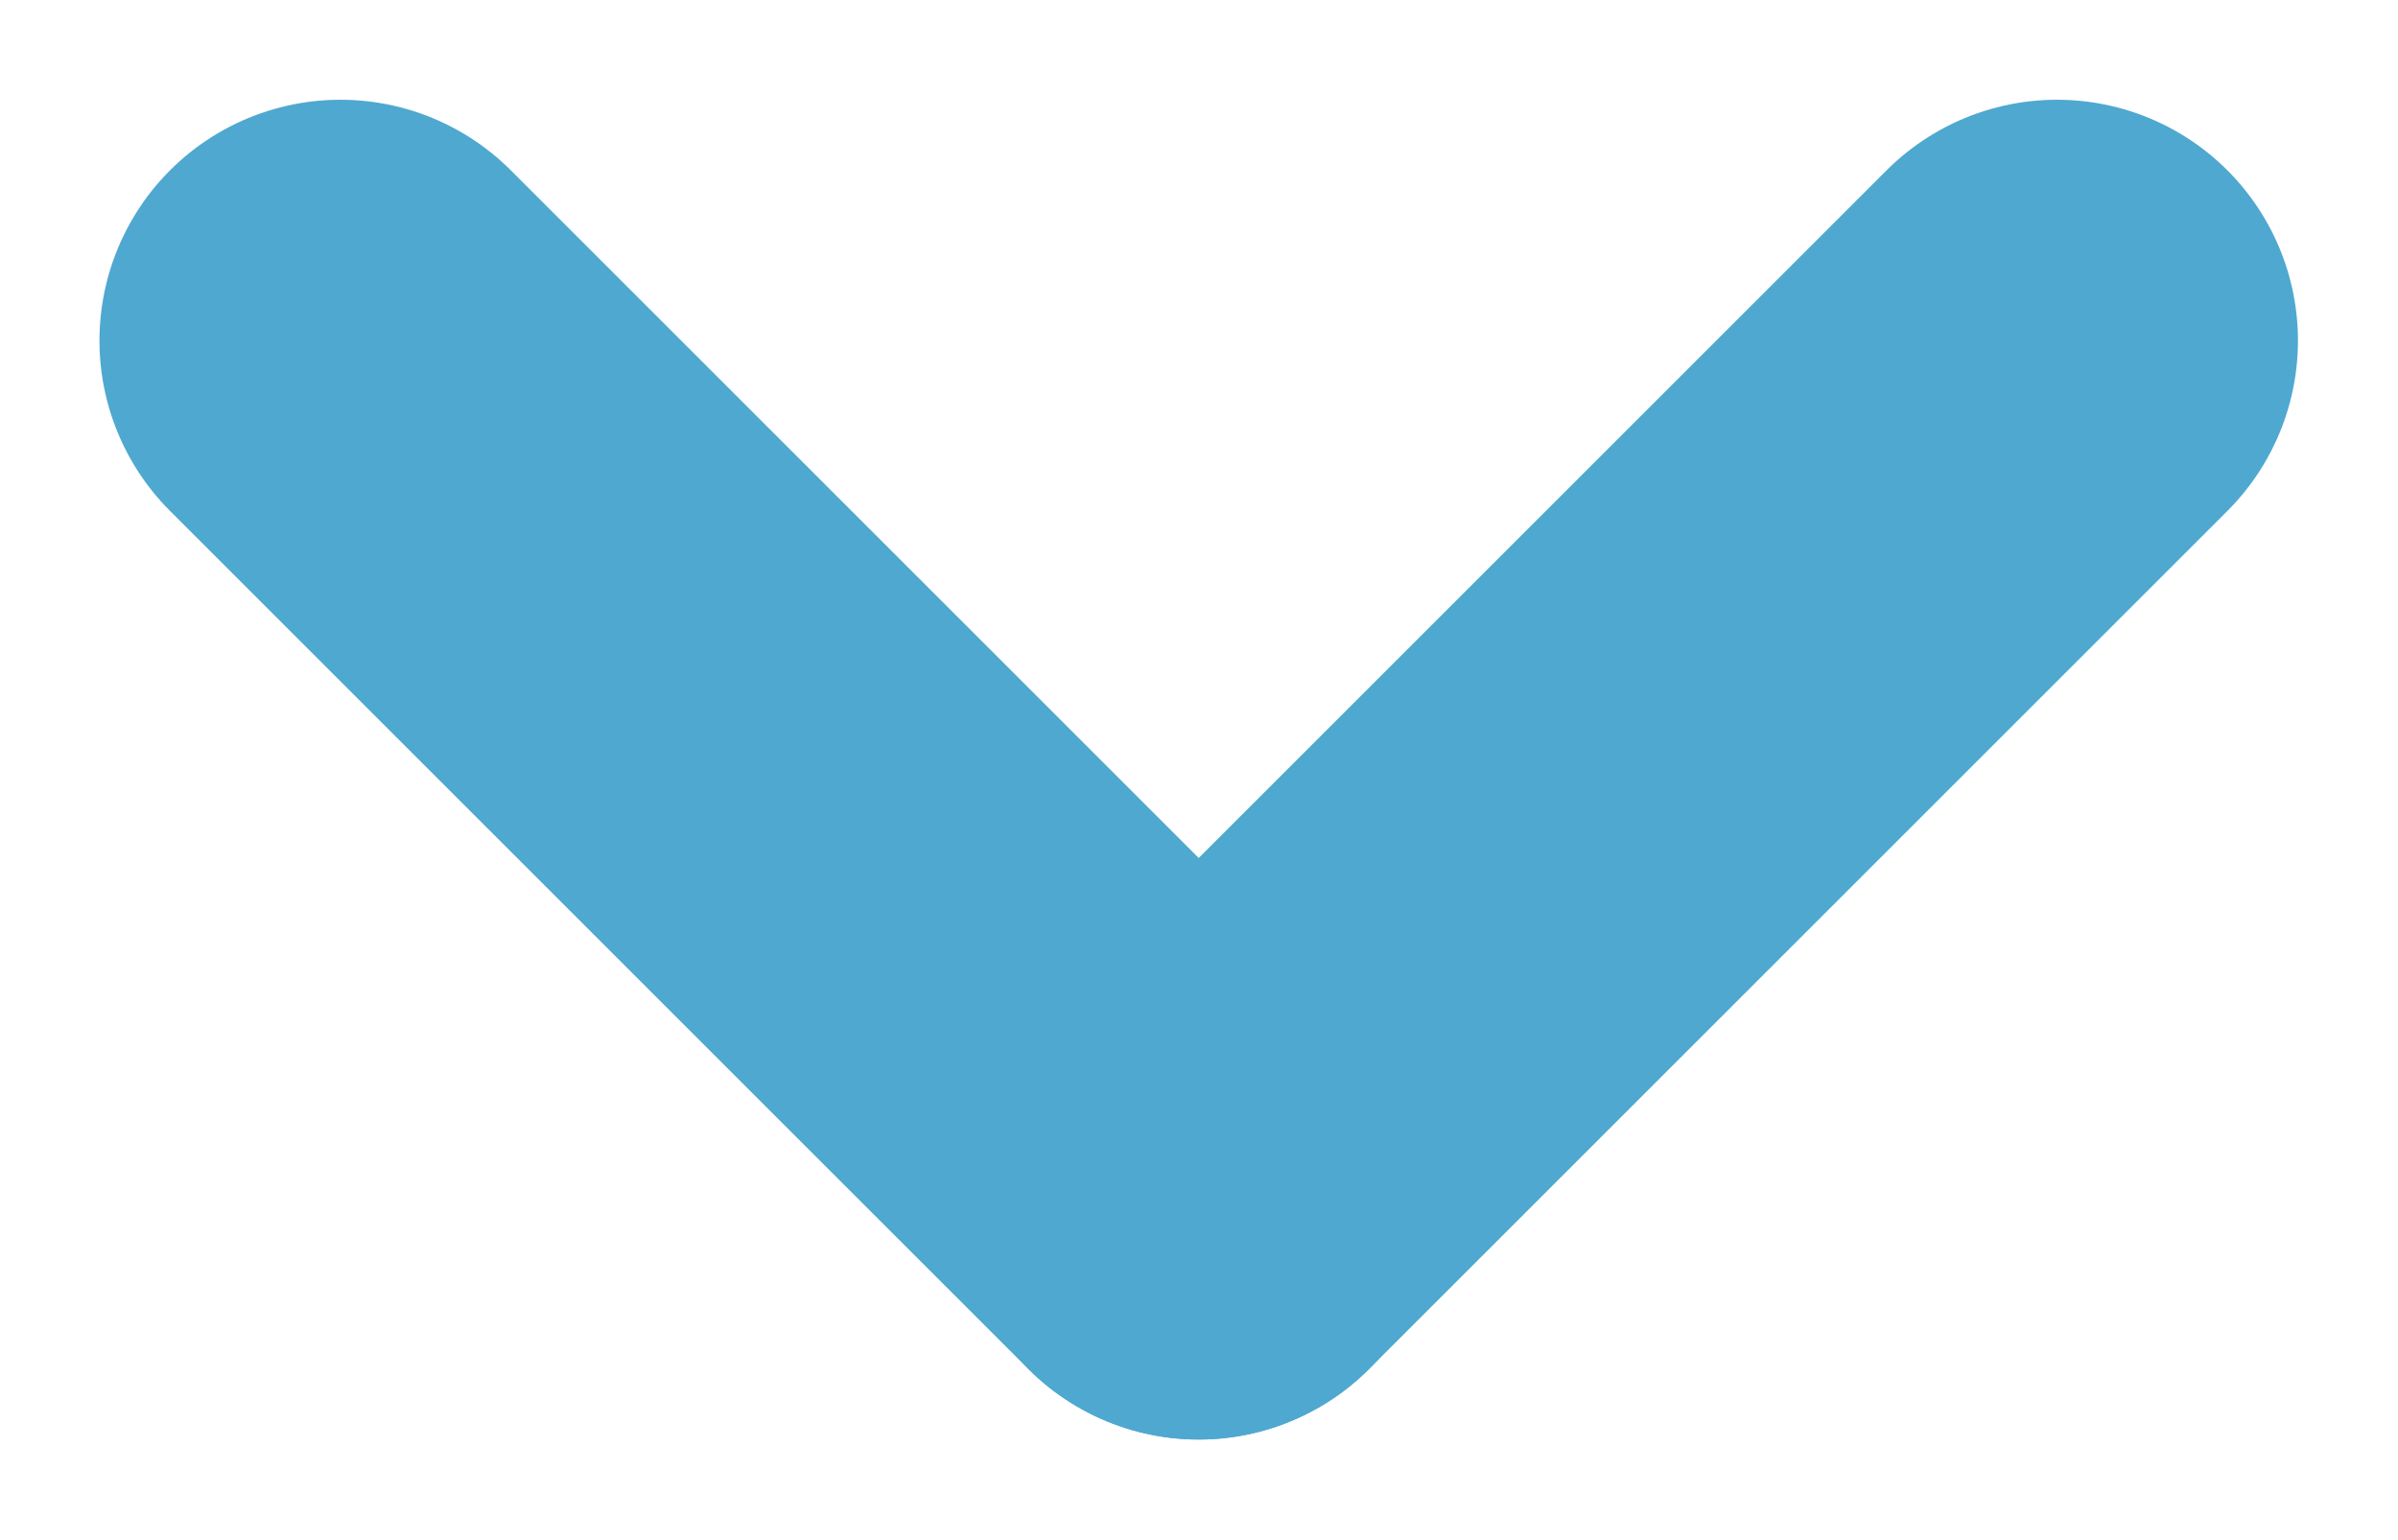
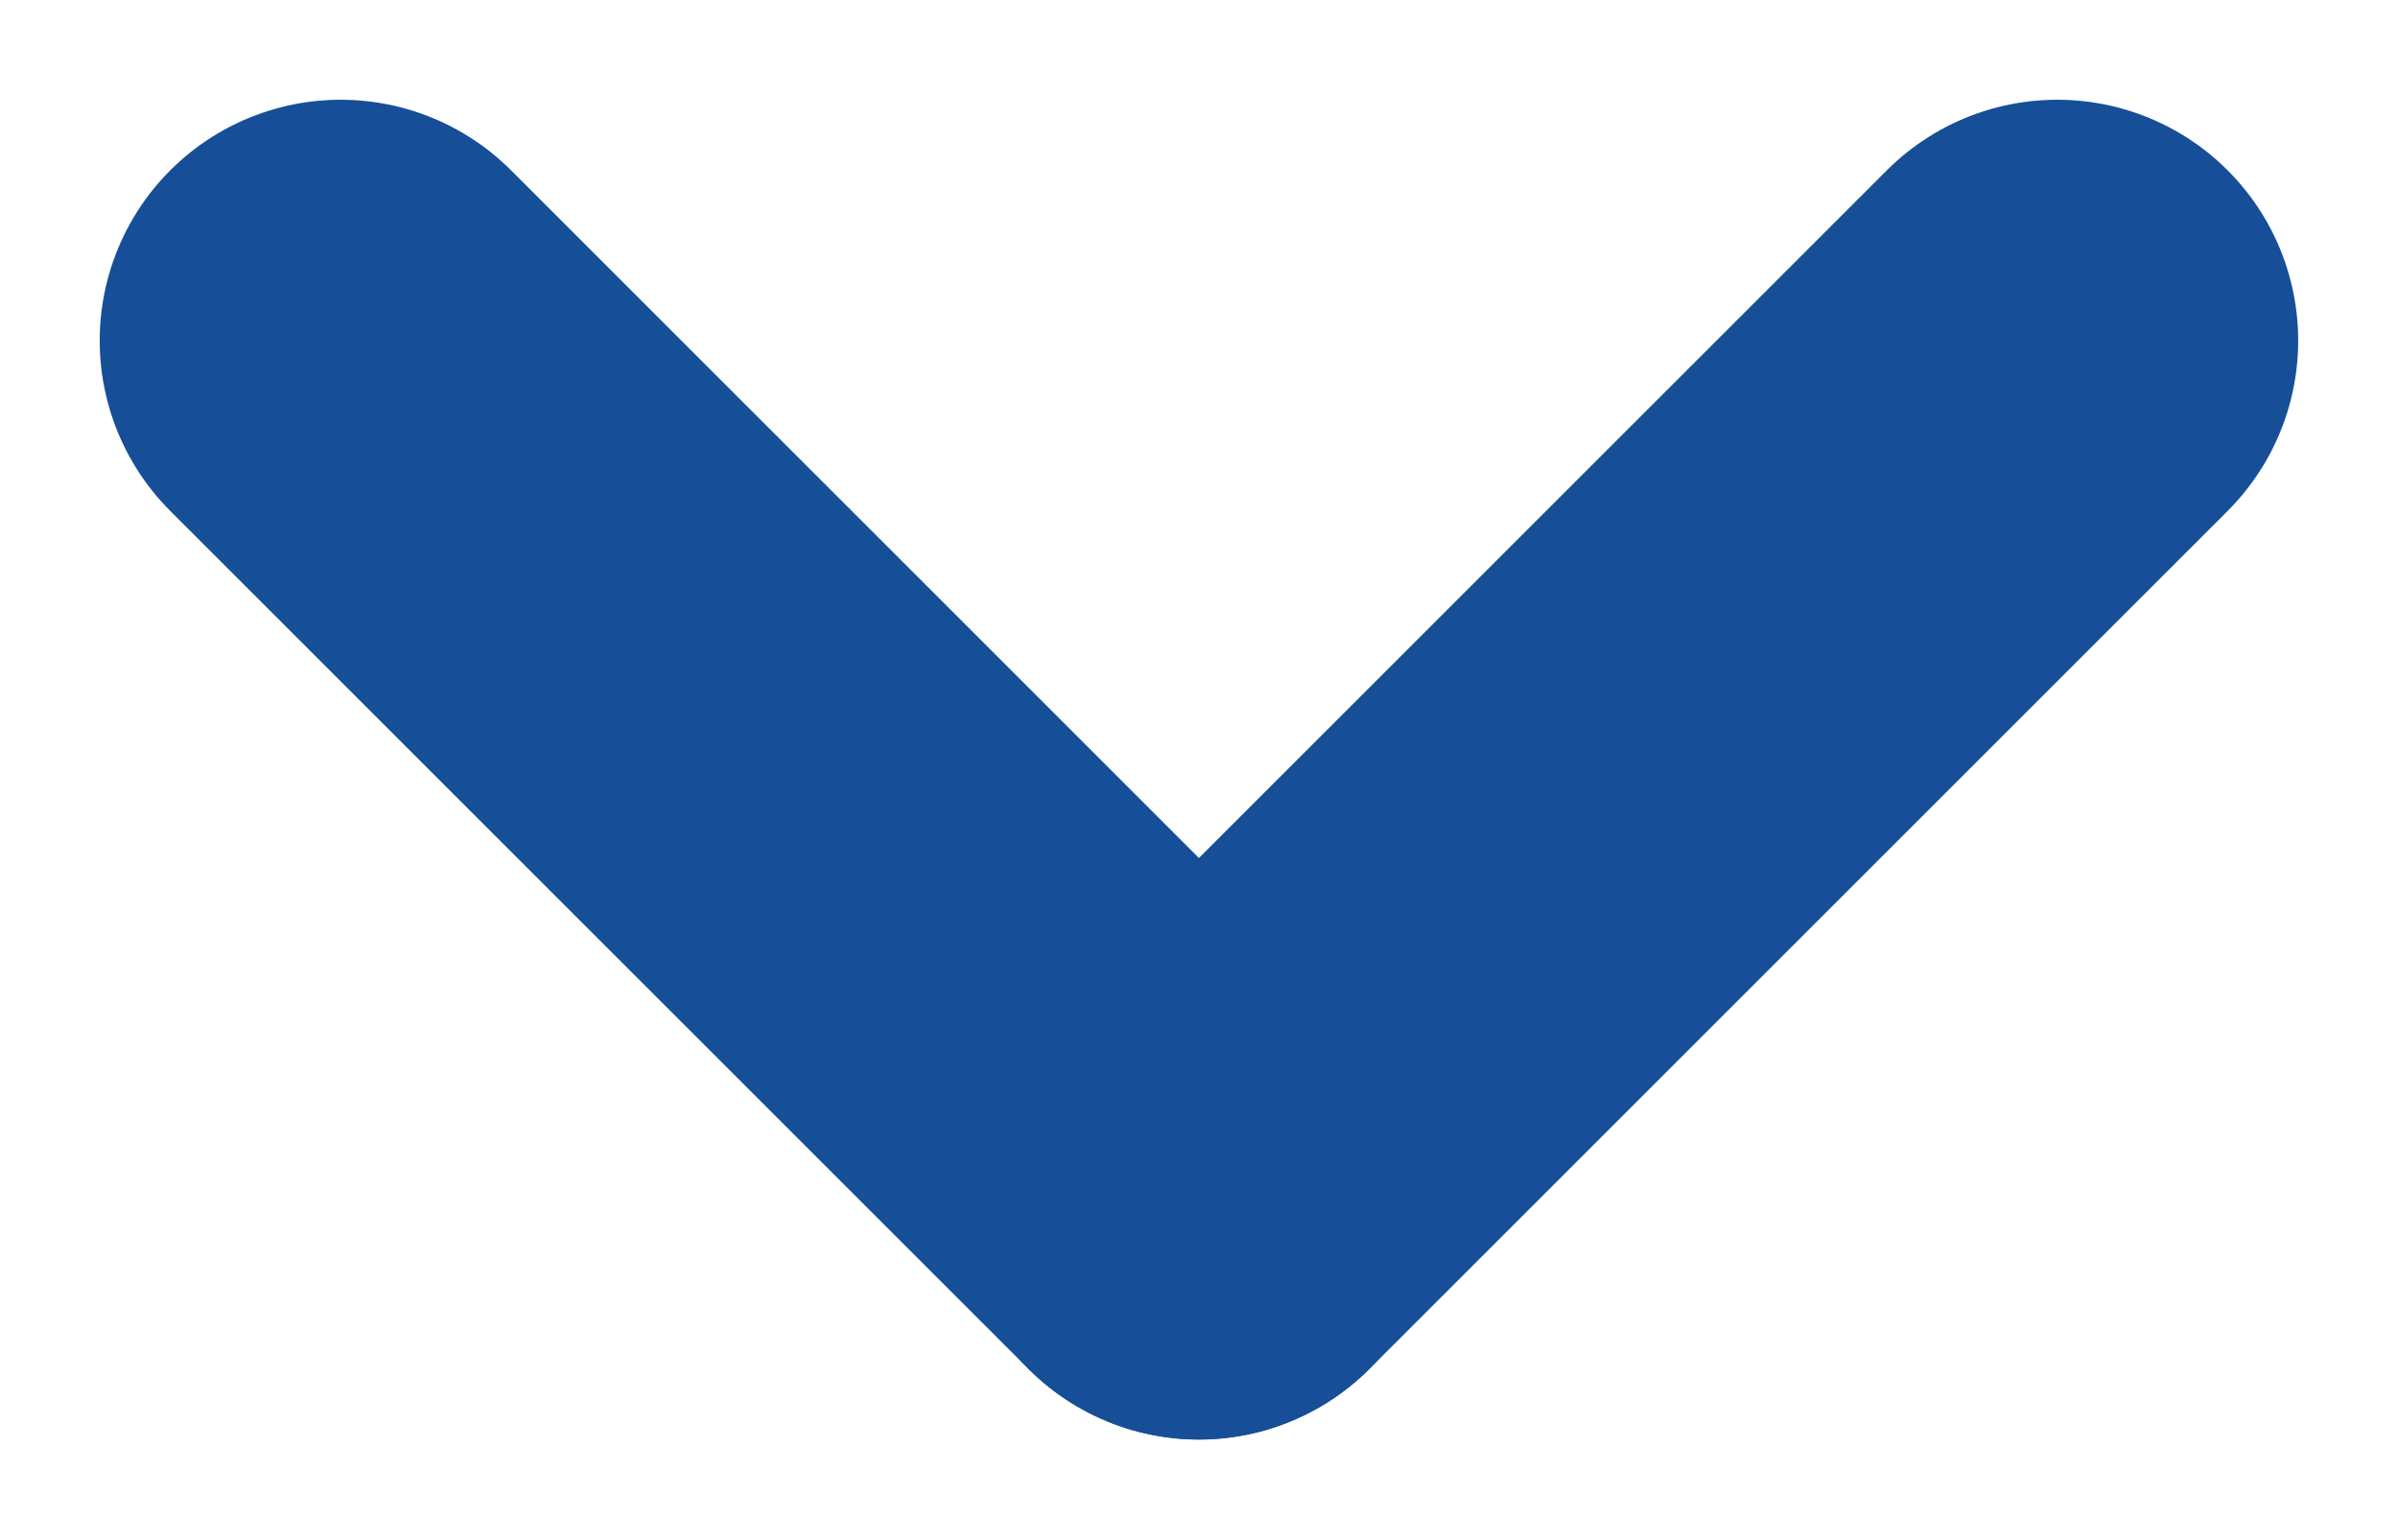
- <svg xmlns="http://www.w3.org/2000/svg" width="9.952" height="6.39" viewBox="0 0 9.952 6.39">
-   <g id="Grupo_3678" data-name="Grupo 3678" transform="translate(-648.305 -5935.847)">
+ <svg xmlns="http://www.w3.org/2000/svg" width="9.952" height="6.391" viewBox="0 0 9.952 6.391">
+   <g id="Grupo_3678" data-name="Grupo 3678" transform="translate(-648.304 -5935.847)">
    <g id="Grupo_3676" data-name="Grupo 3676" transform="translate(6599.322 5123.761) rotate(90)">
-       <line id="Linha_64" data-name="Linha 64" x1="3.562" y2="3.562" transform="translate(817.062 5949.604) rotate(180)" fill="none" stroke="#4fa8d0" stroke-linecap="round" stroke-width="2" />
-       <line id="Linha_65" data-name="Linha 65" x1="3.562" y1="3.562" transform="translate(817.062 5946.042) rotate(180)" fill="none" stroke="#4fa8d0" stroke-linecap="round" stroke-width="2" />
+       <line id="Linha_64" data-name="Linha 64" x1="3.562" y2="3.562" transform="translate(817.062 5949.604) rotate(180)" fill="none" stroke="#164f97" stroke-linecap="round" stroke-width="2" />
+       <line id="Linha_65" data-name="Linha 65" x1="3.562" y1="3.562" transform="translate(817.062 5946.042) rotate(180)" fill="none" stroke="#164f97" stroke-linecap="round" stroke-width="2" />
    </g>
  </g>
</svg>
